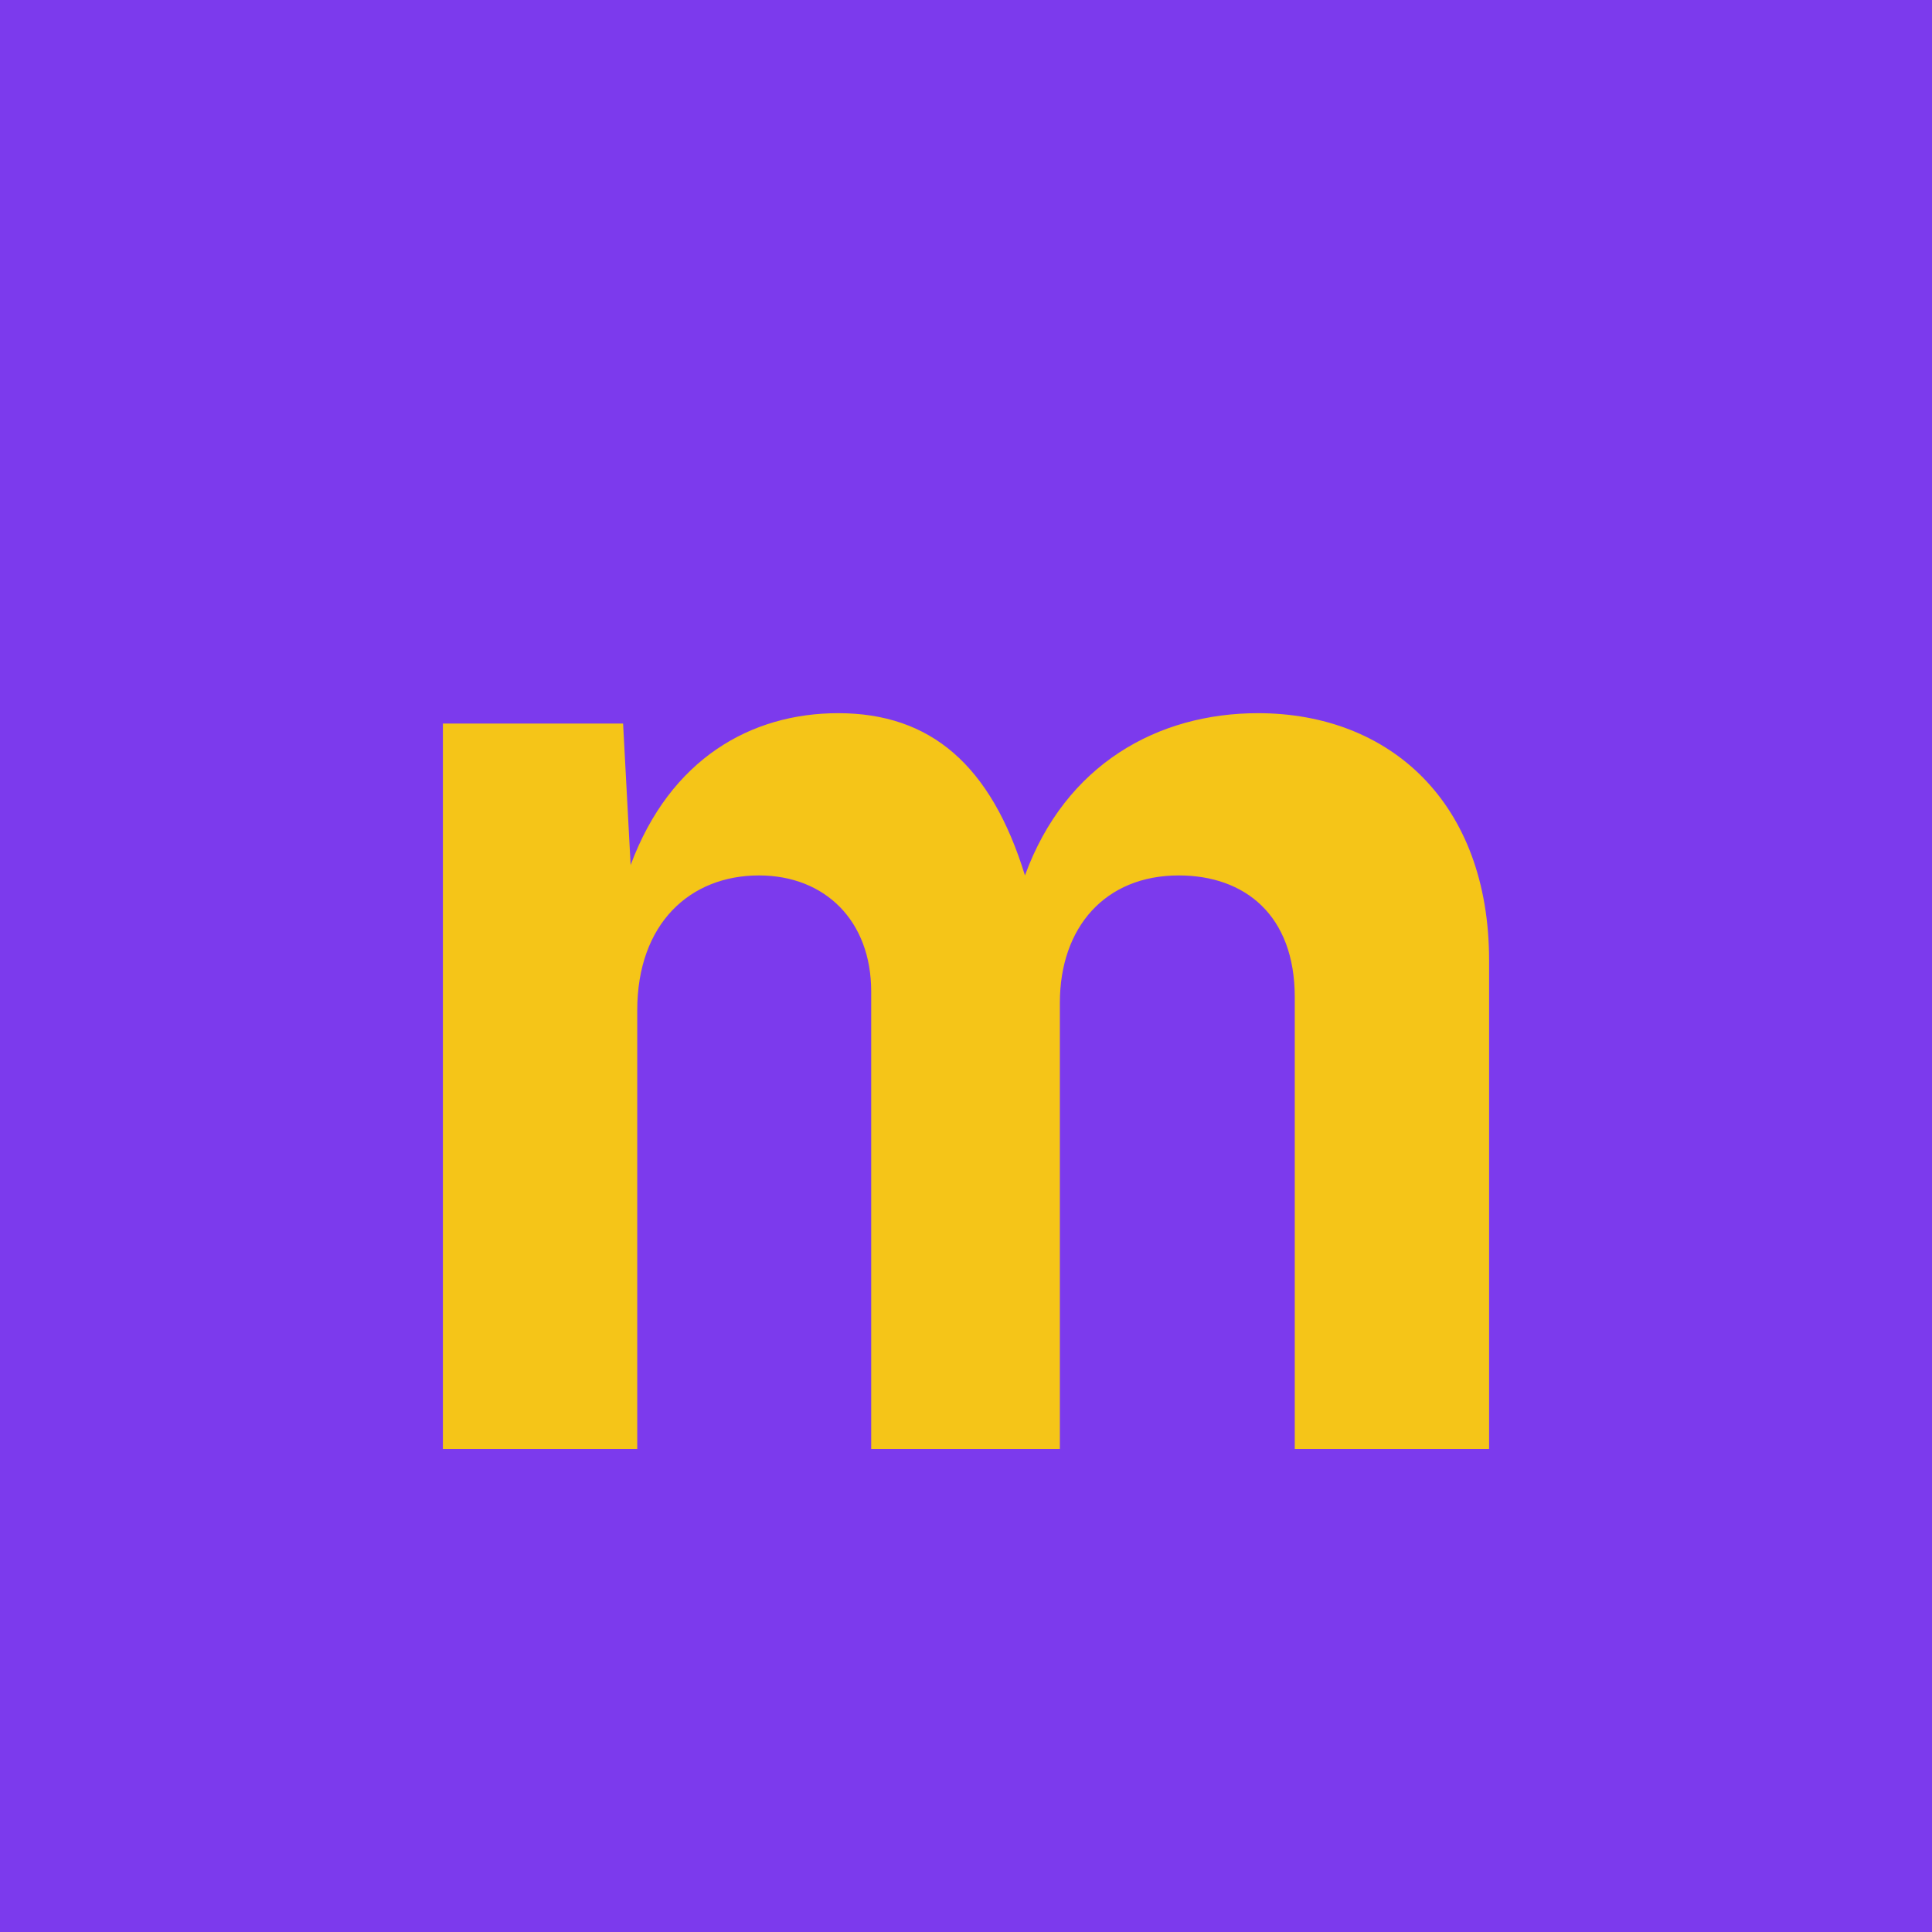
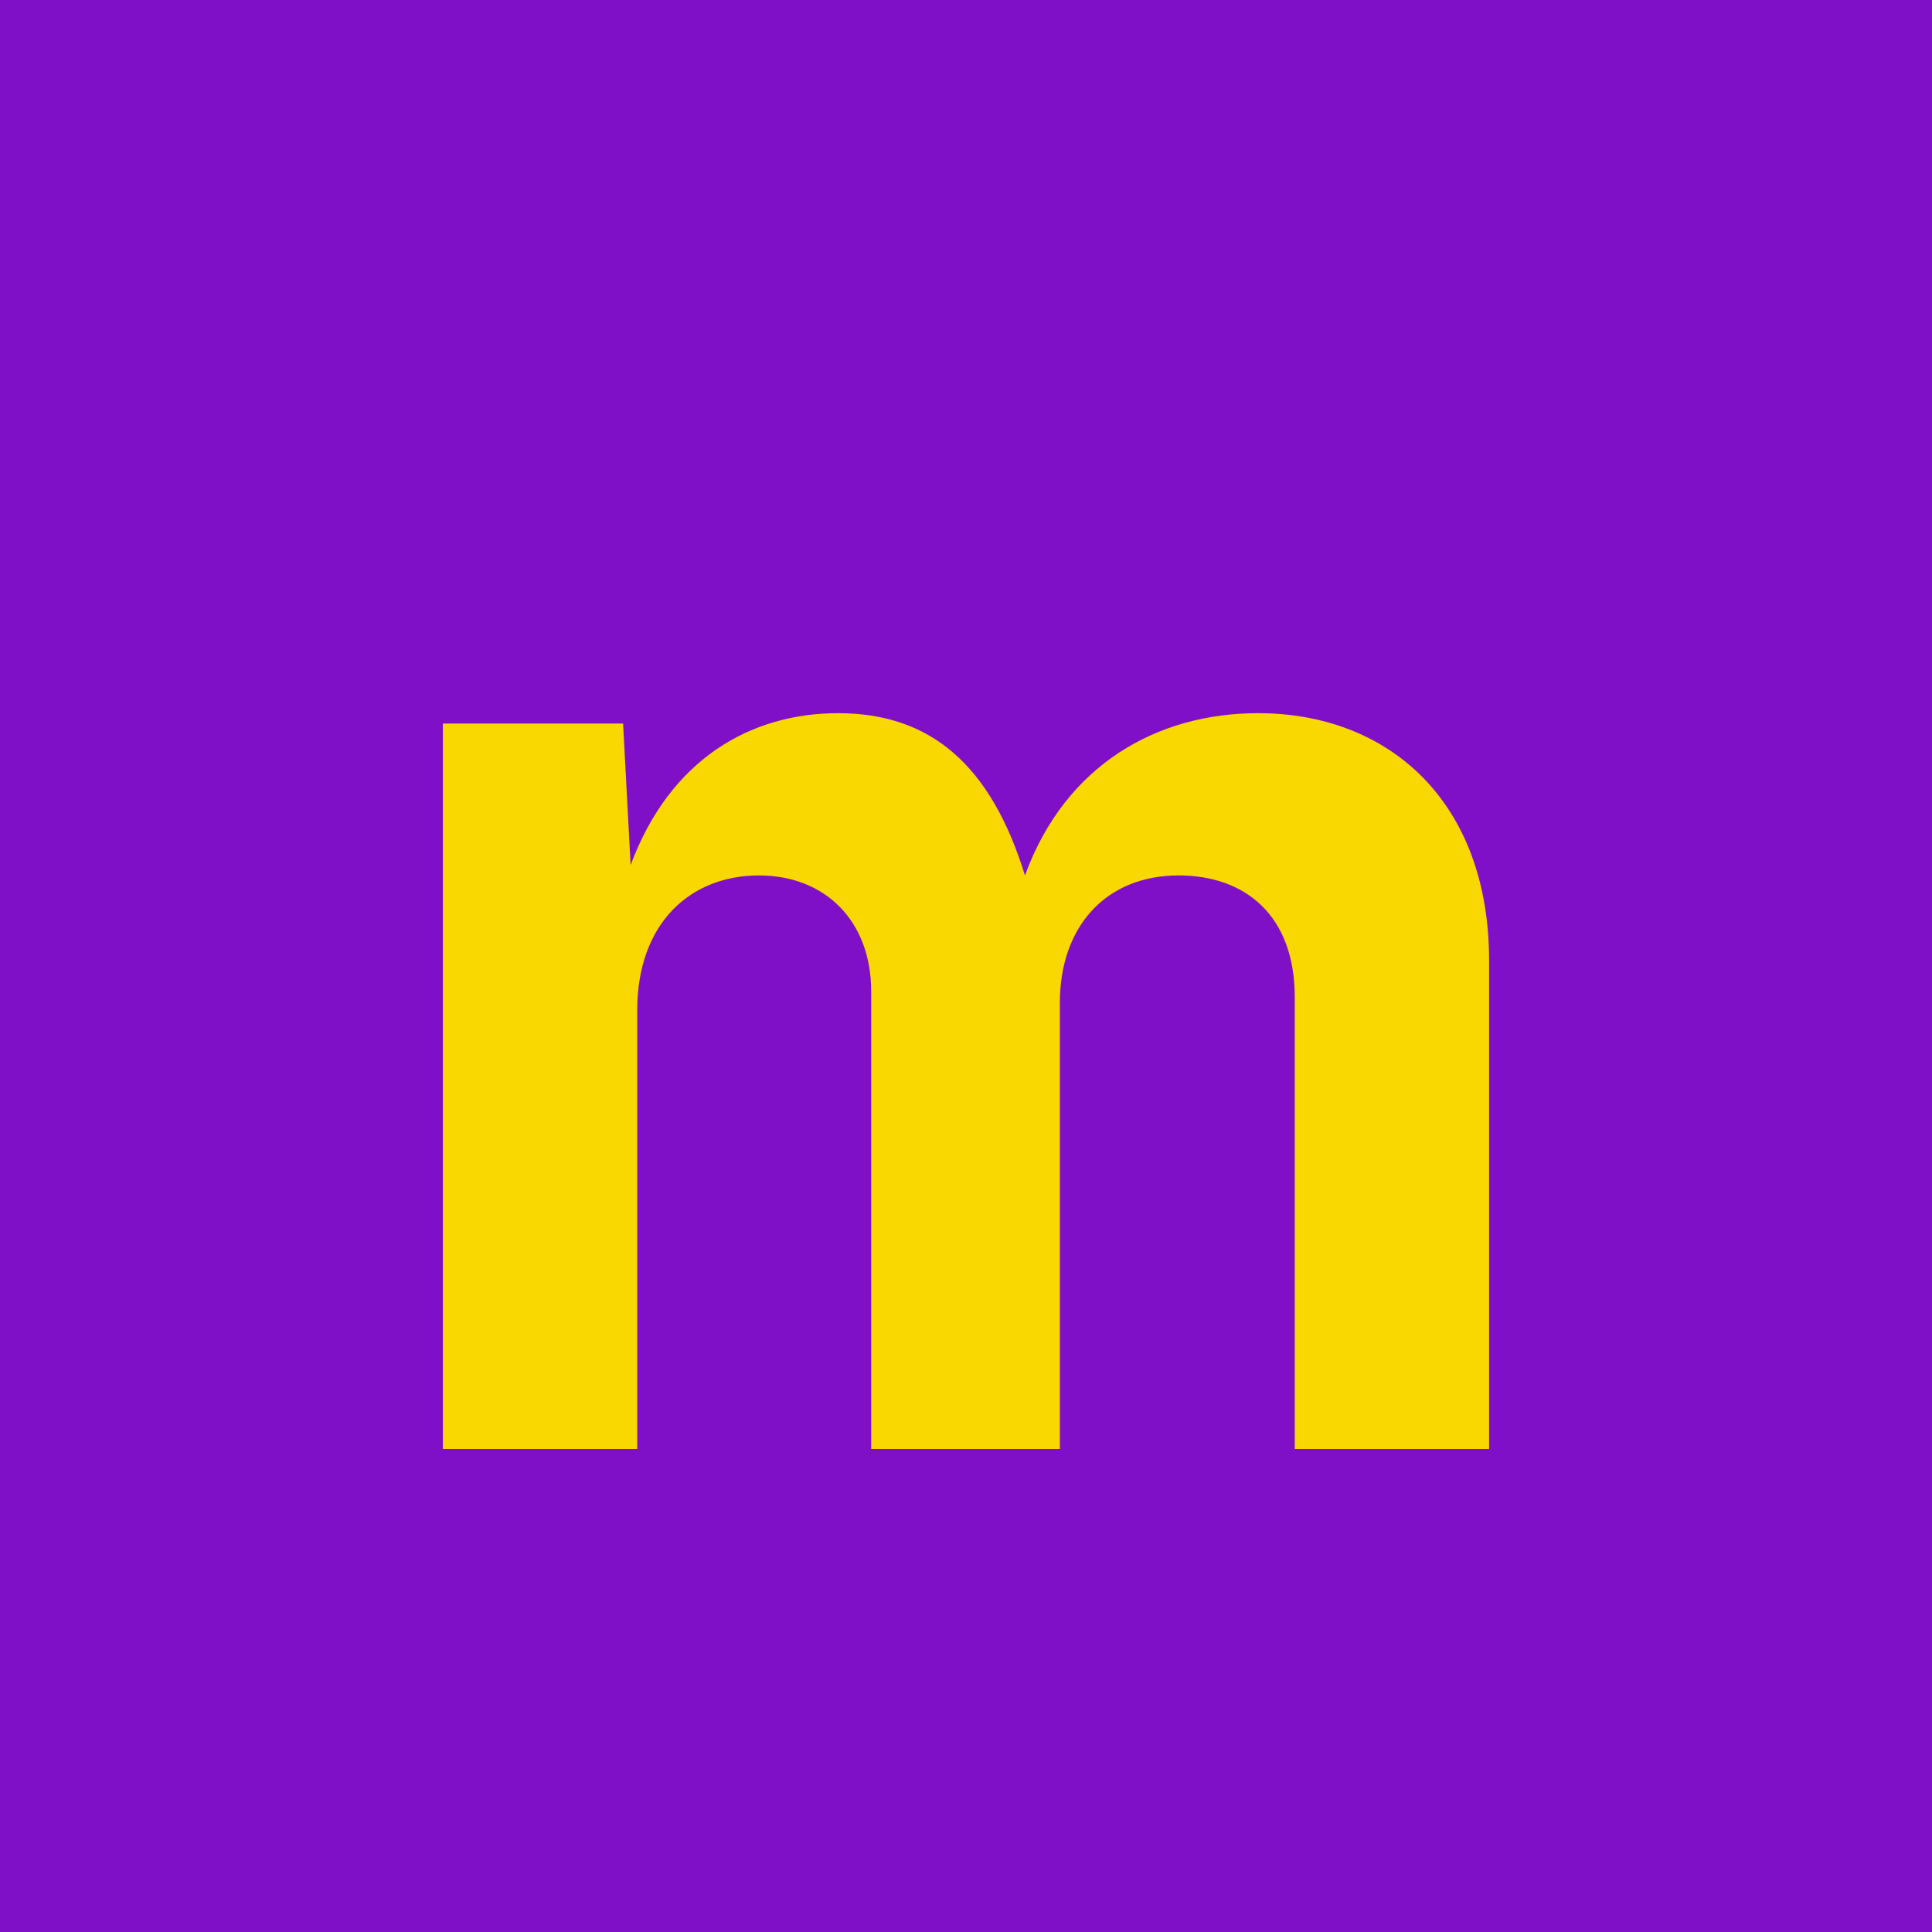
<svg xmlns="http://www.w3.org/2000/svg" viewBox="0 0 32 32">
-   <rect width="32" height="32" fill="#7C3AED" />
-   <text x="16" y="24" text-anchor="middle" font-family="Inter, sans-serif" font-weight="700" font-size="22" fill="#F5C518">m</text>
+   <rect width="32" height="32" fill="#8010C8" />
+   <text x="16" y="24" text-anchor="middle" font-family="Inter, sans-serif" font-weight="700" font-size="22" fill="#F8D800">m</text>
</svg>
